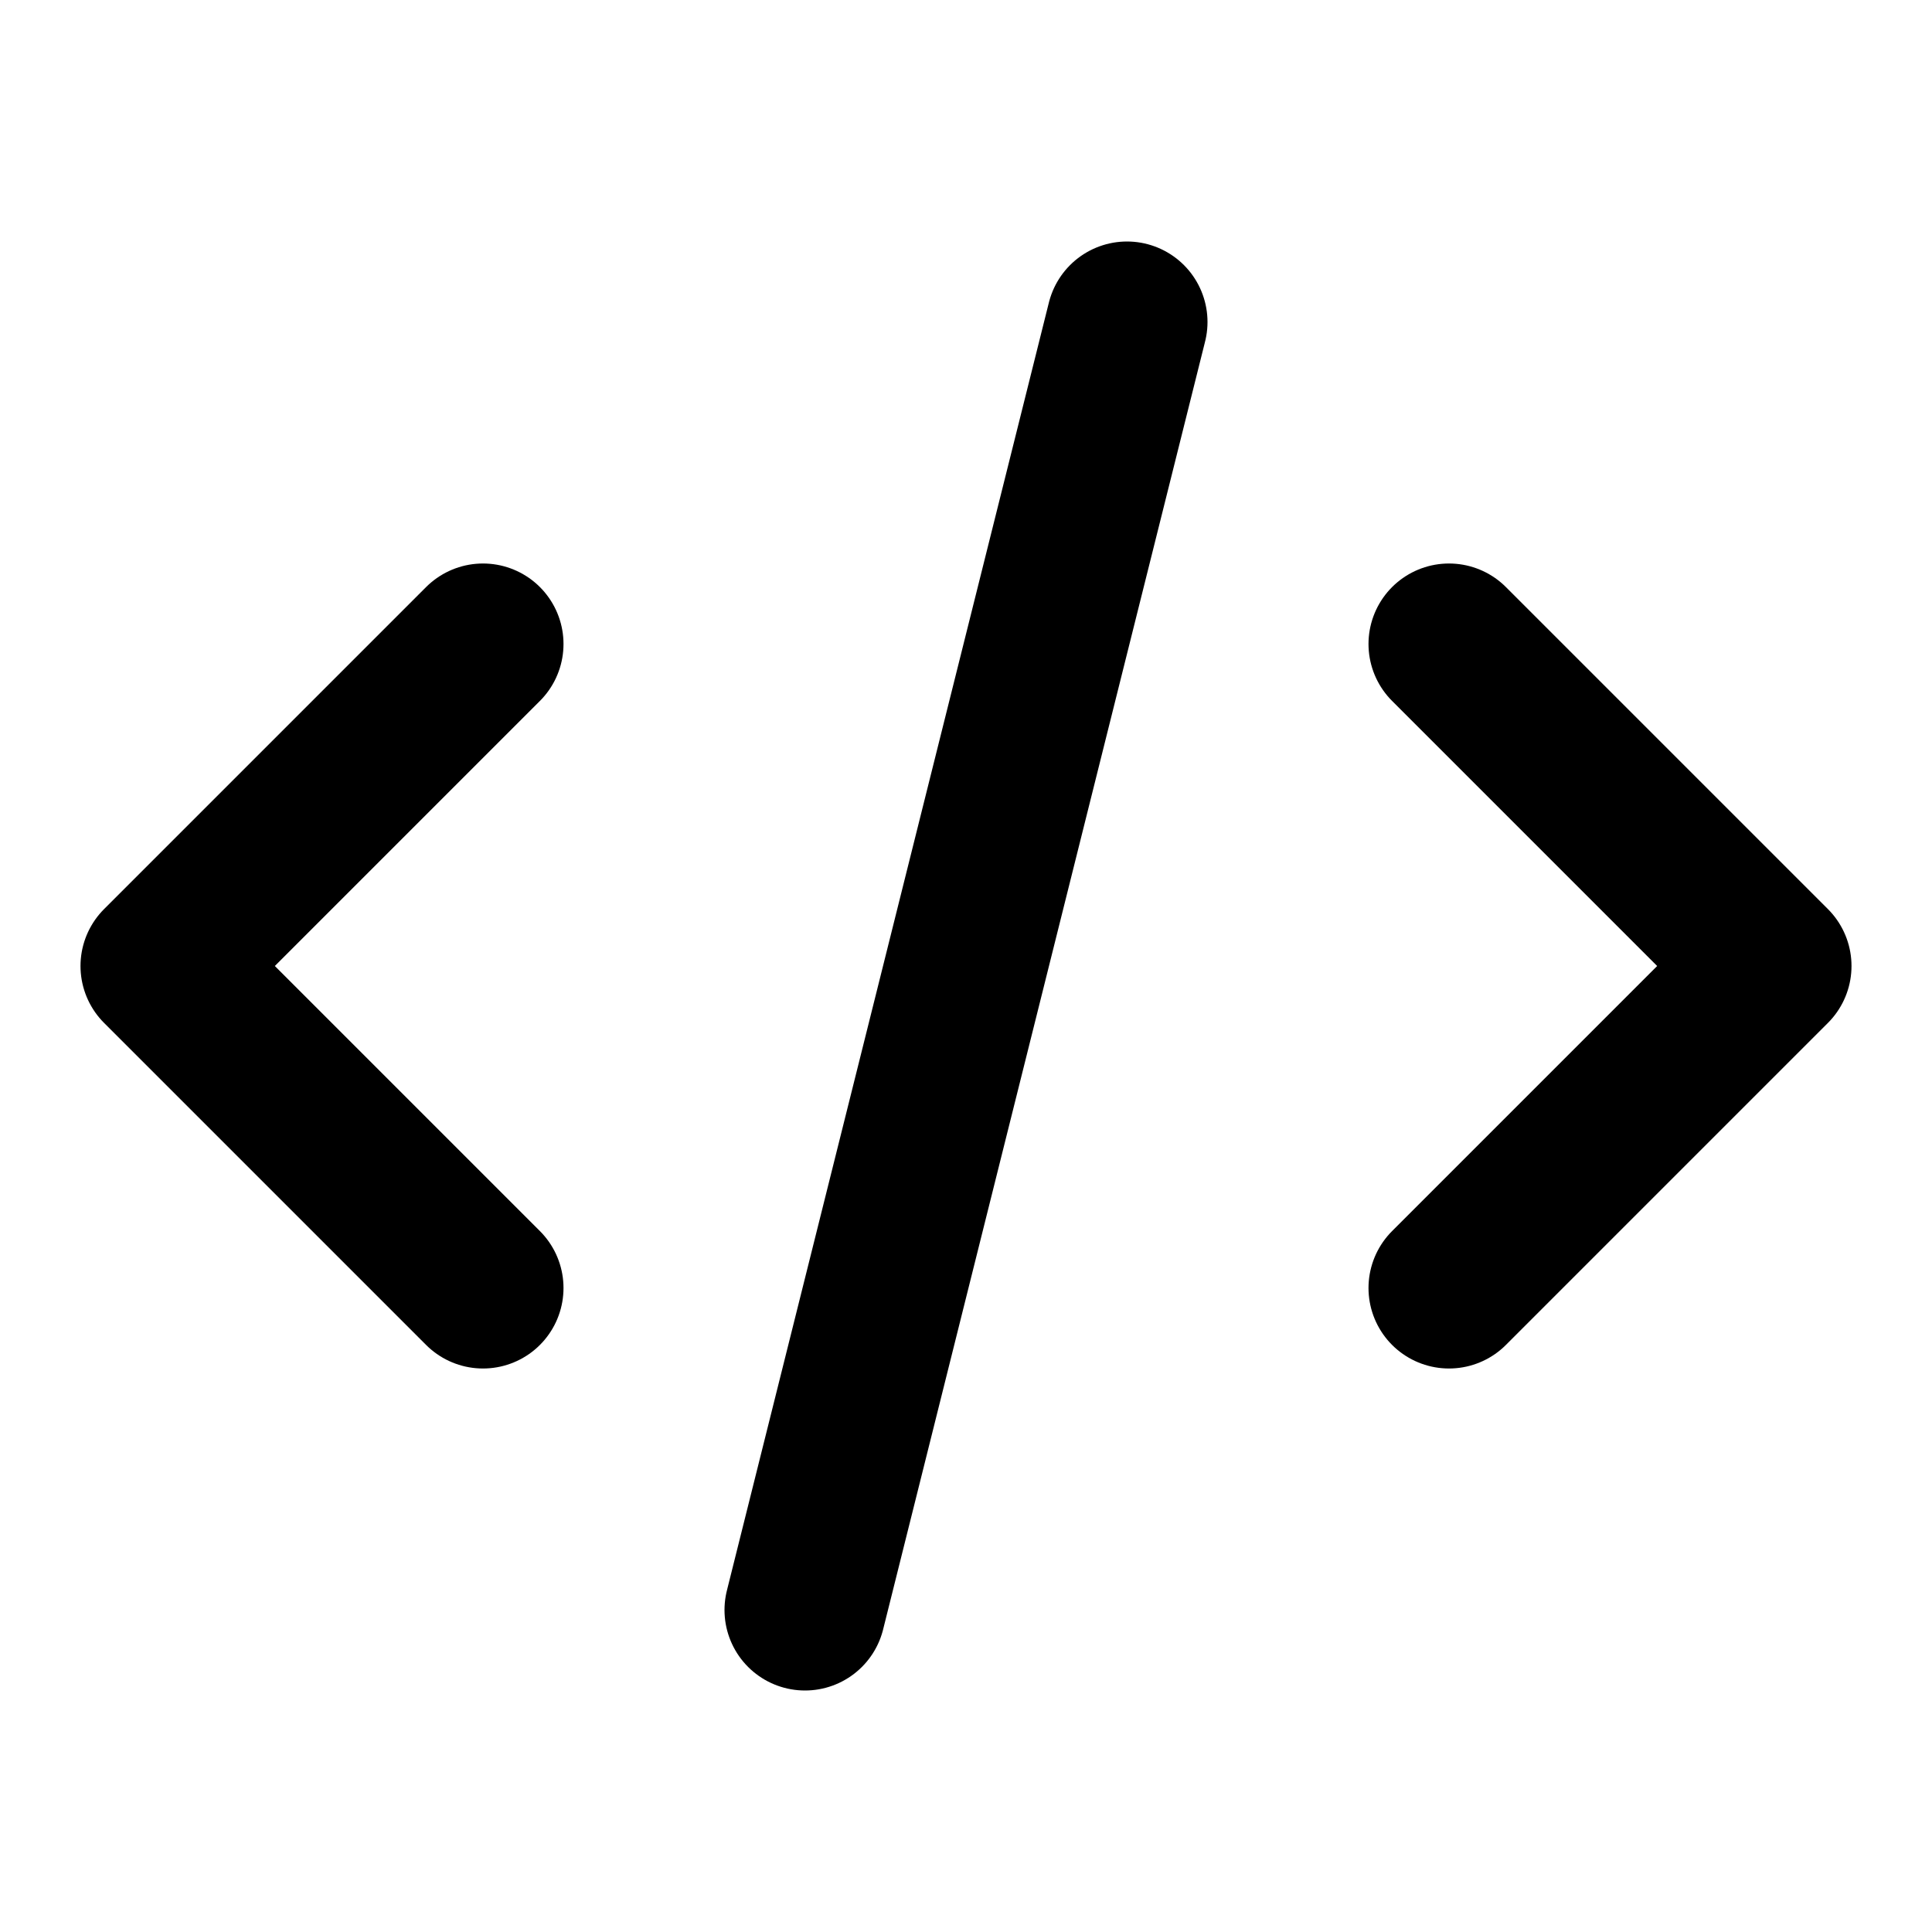
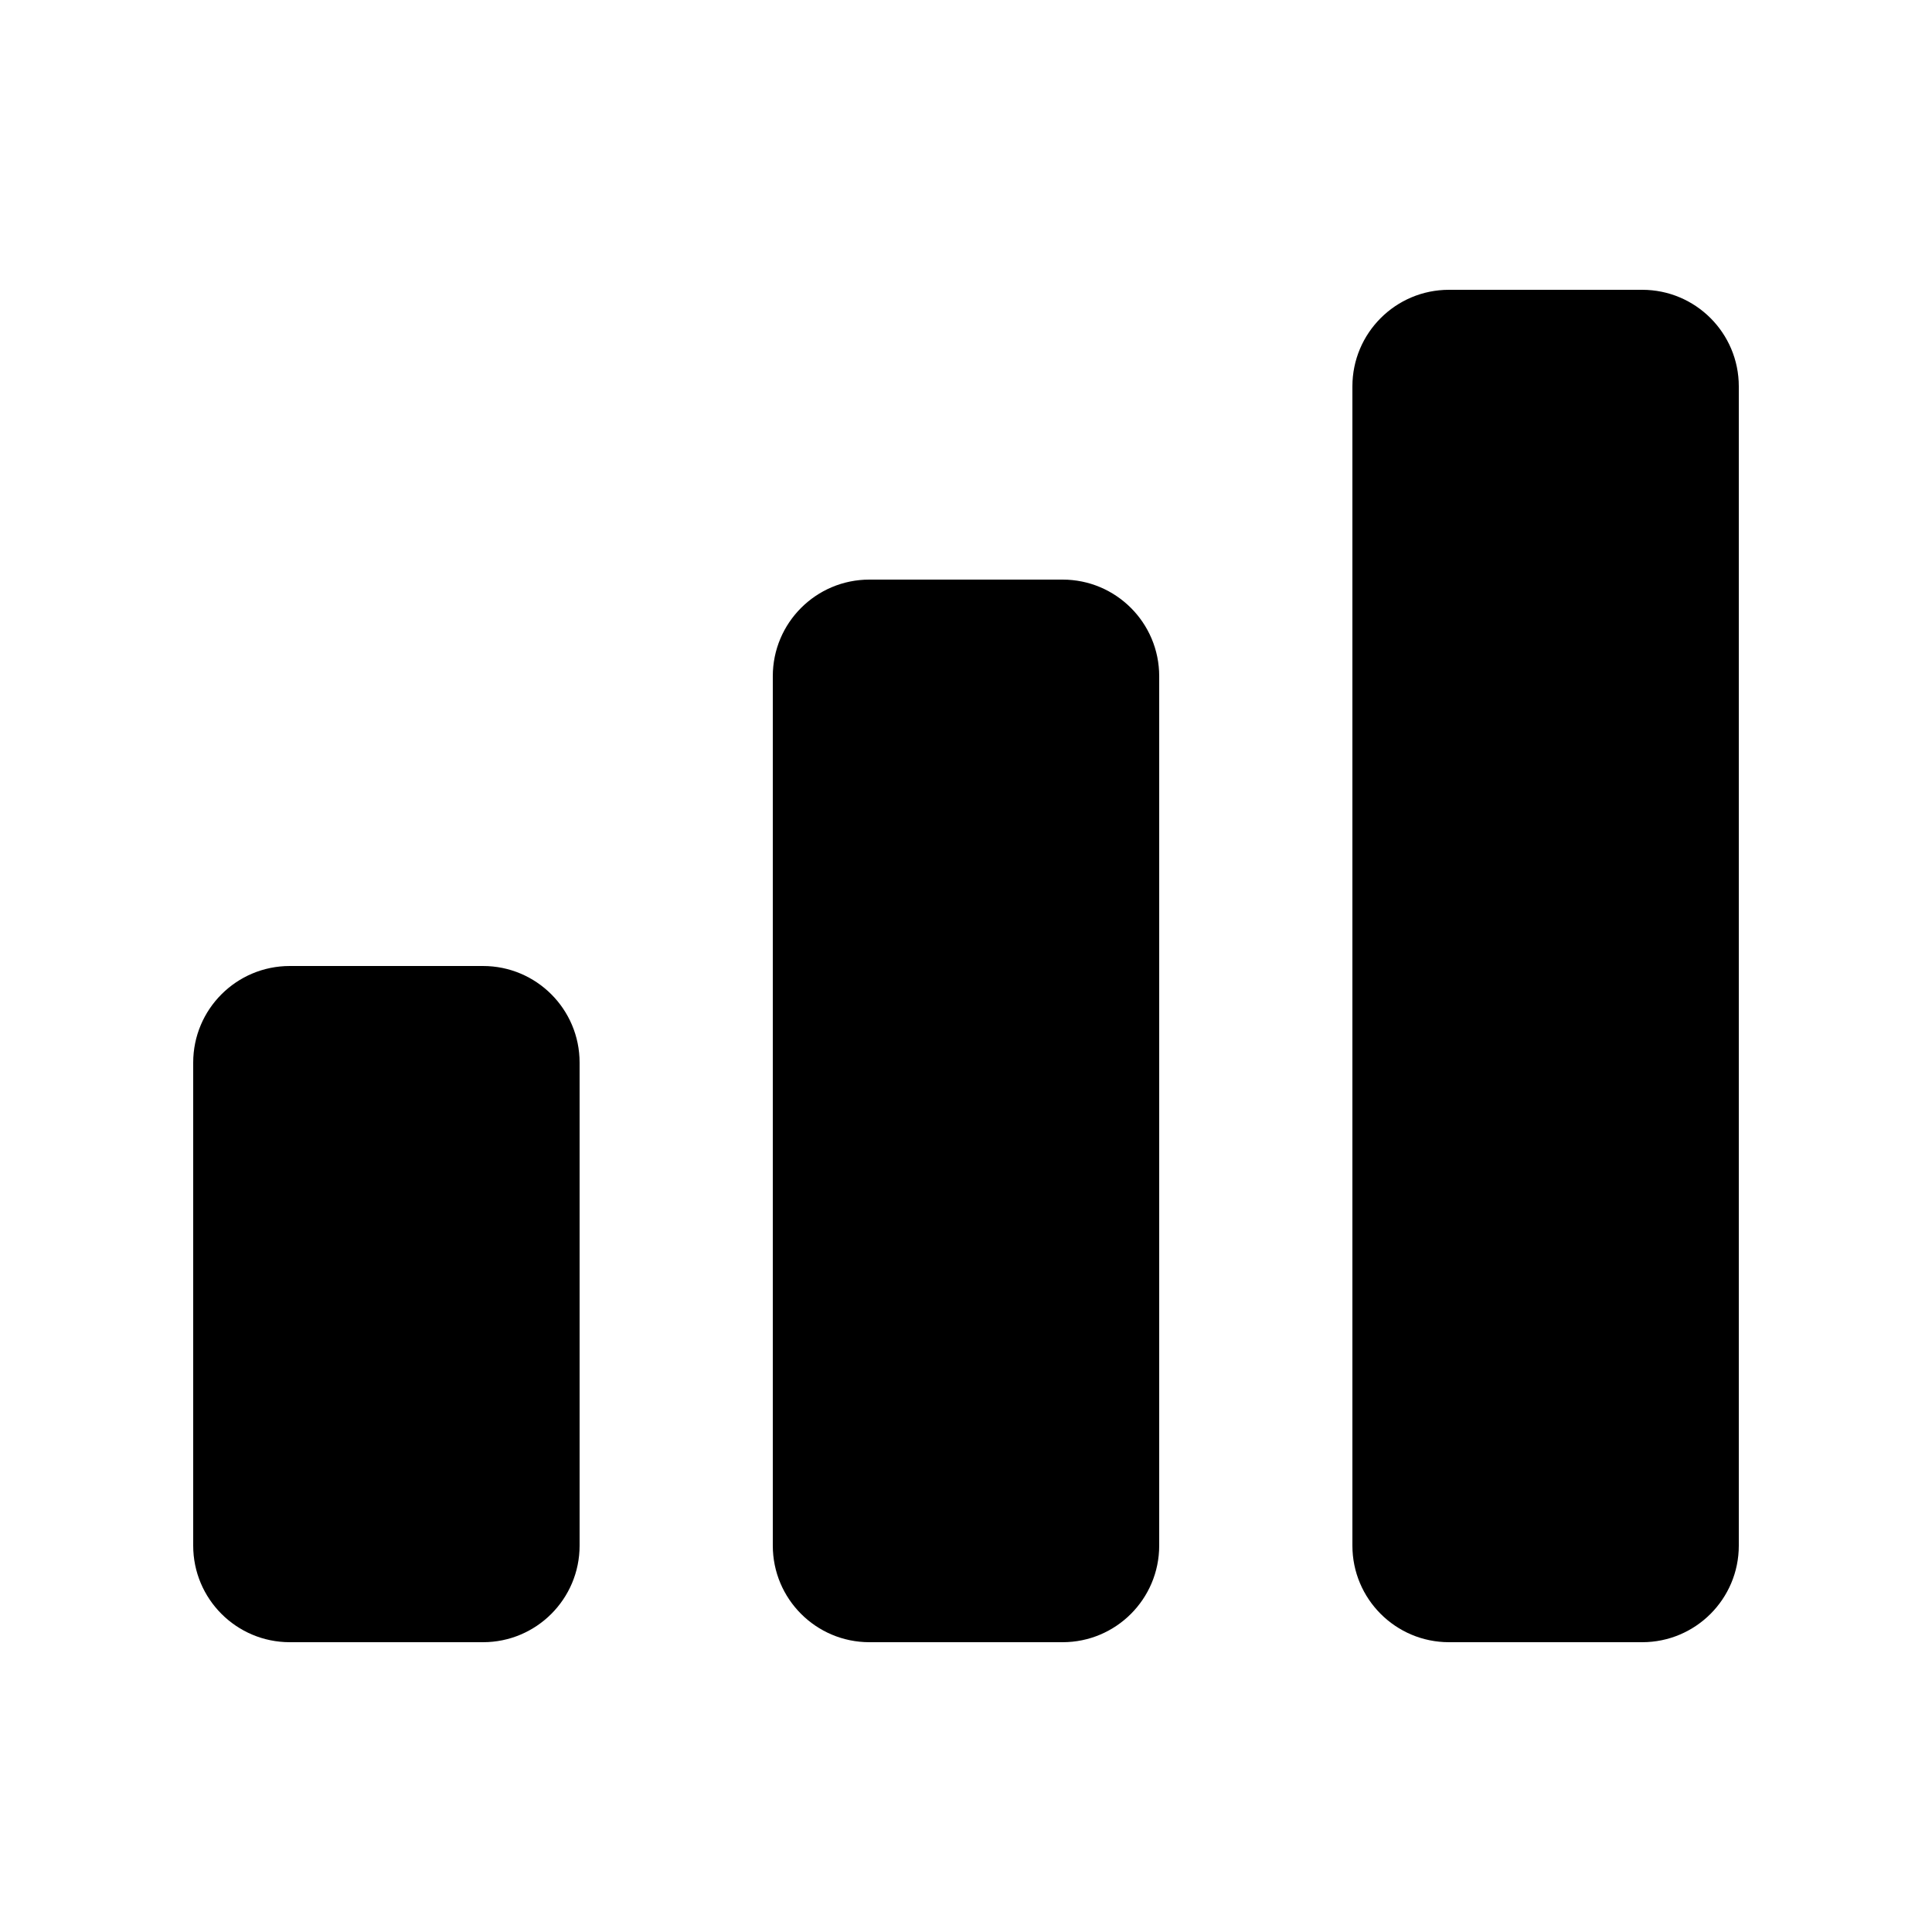
- <svg xmlns="http://www.w3.org/2000/svg" class="w-6 h-6" fill="none" viewBox="0 0 24 24" stroke="currentColor" stroke-width="2">
-   <path stroke-linecap="round" stroke-linejoin="round" d="M10 20l4-16m4 4l4 4-4 4M6 16l-4-4 4-4" />
+ <svg xmlns="http://www.w3.org/2000/svg" class="w-5 h-5" viewBox="0 0 20 20" fill="currentColor">
+   <path d="M2 11a1 1 0 011-1h2a1 1 0 011 1v5a1 1 0 01-1 1H3a1 1 0 01-1-1v-5zM8 7a1 1 0 011-1h2a1 1 0 011 1v9a1 1 0 01-1 1H9a1 1 0 01-1-1V7zM14 4a1 1 0 011-1h2a1 1 0 011 1v12a1 1 0 01-1 1h-2a1 1 0 01-1-1V4z" />
</svg>
